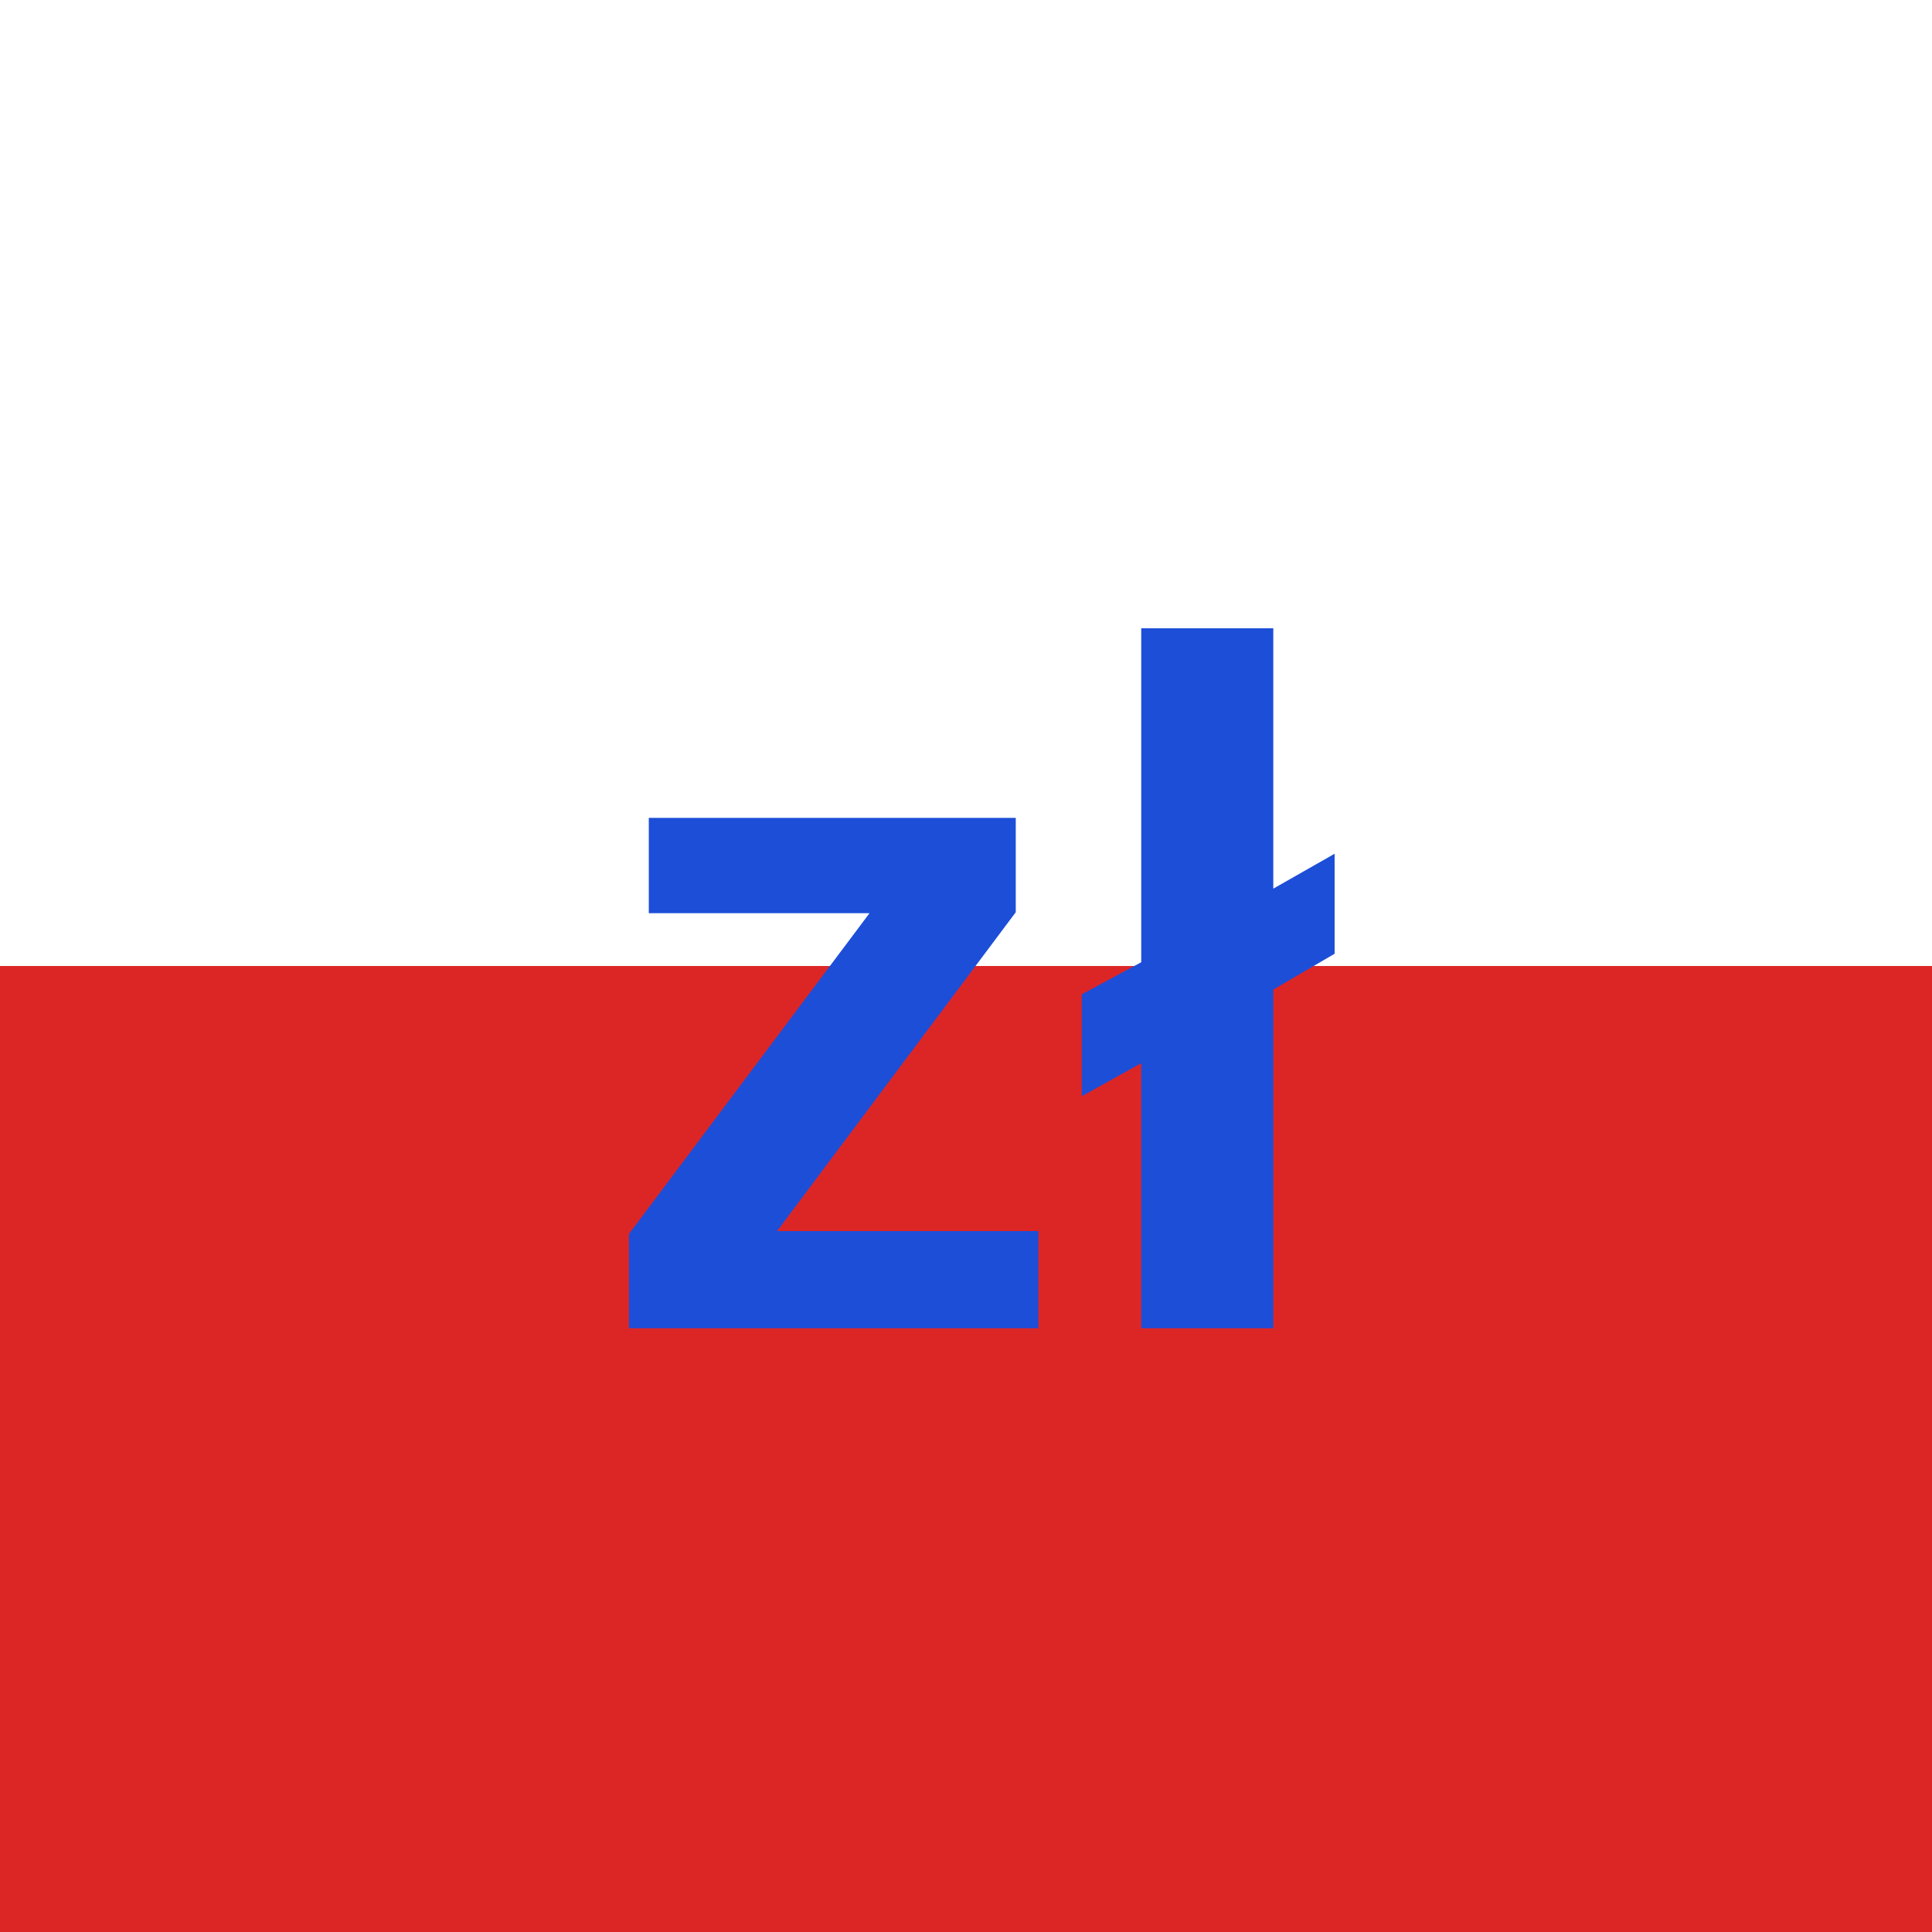
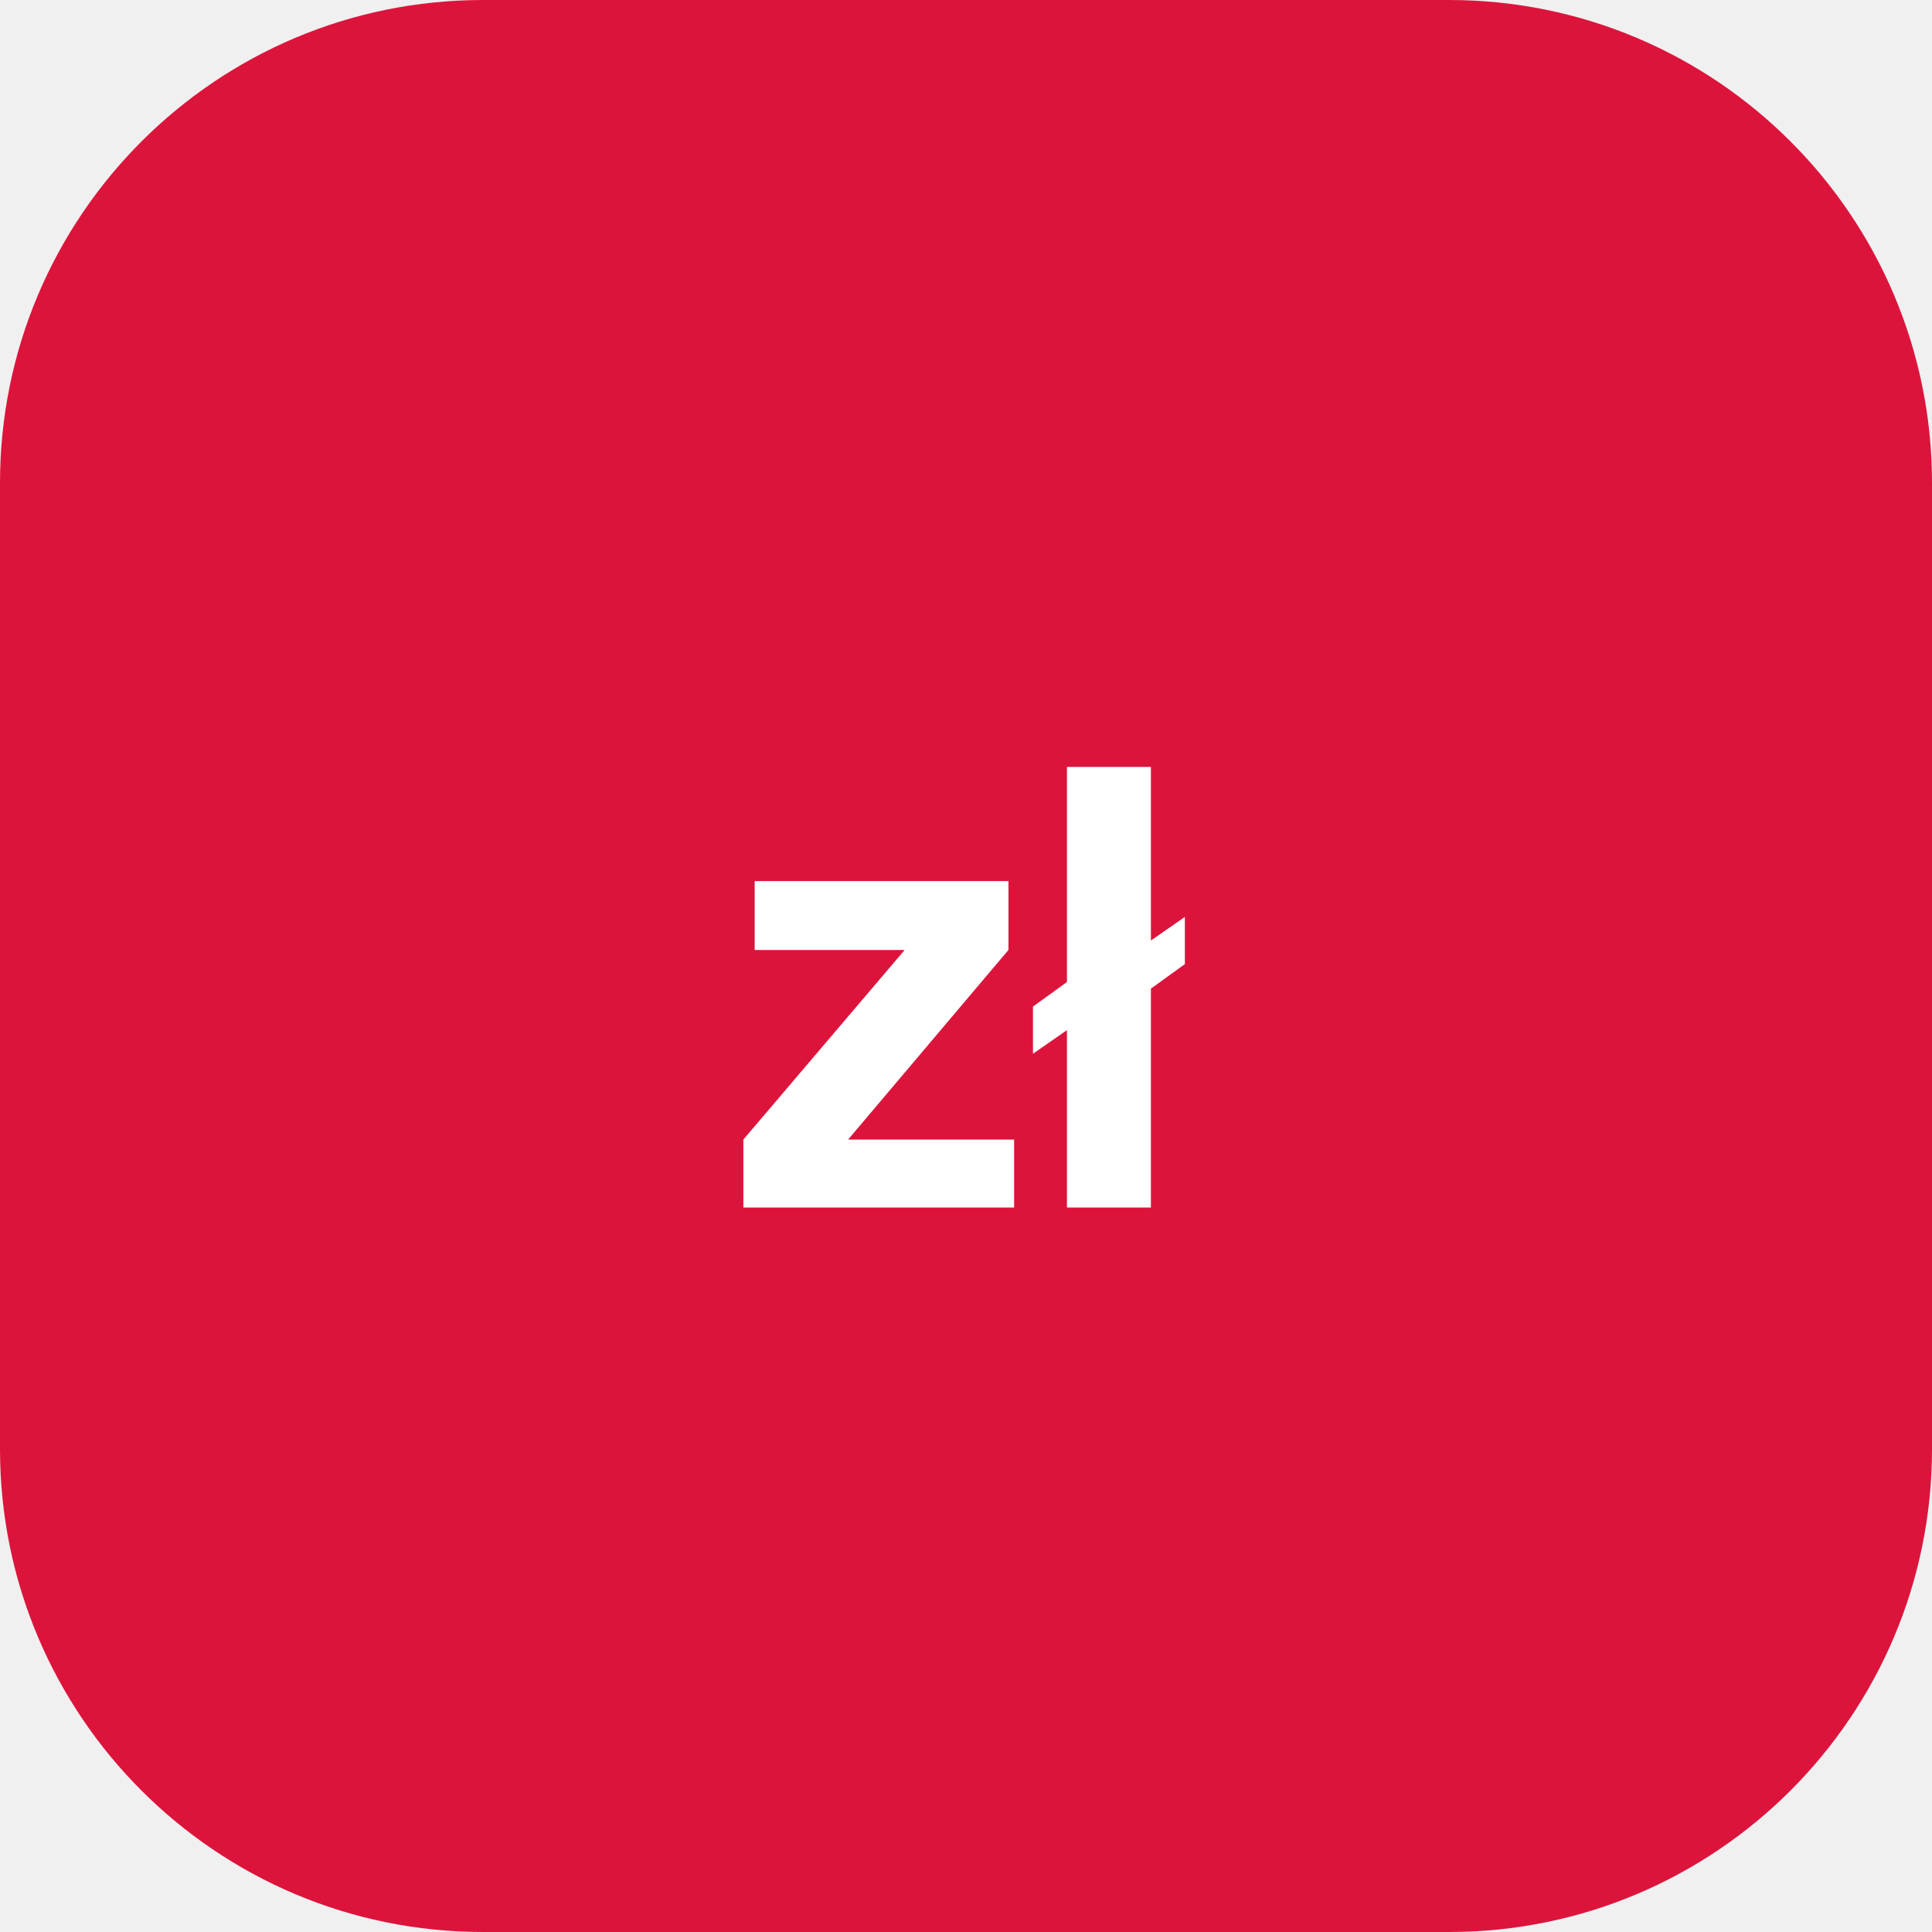
<svg xmlns="http://www.w3.org/2000/svg" viewBox="0 0 32 32">
-   <rect width="32" height="16" fill="#ffffff" />
-   <rect y="16" width="32" height="16" fill="#dc2626" />
-   <text x="16" y="22" text-anchor="middle" font-size="16" font-weight="bold" fill="#1d4ed8" font-family="Arial, sans-serif">zł</text>
+   <rect width="32" height="32" rx="8" fill="#DC143C" />
+   <text x="16" y="20" font-size="10" font-weight="800" fill="#fff" font-family="Helvetica, Arial, sans-serif" text-anchor="middle">zł</text>
</svg>
